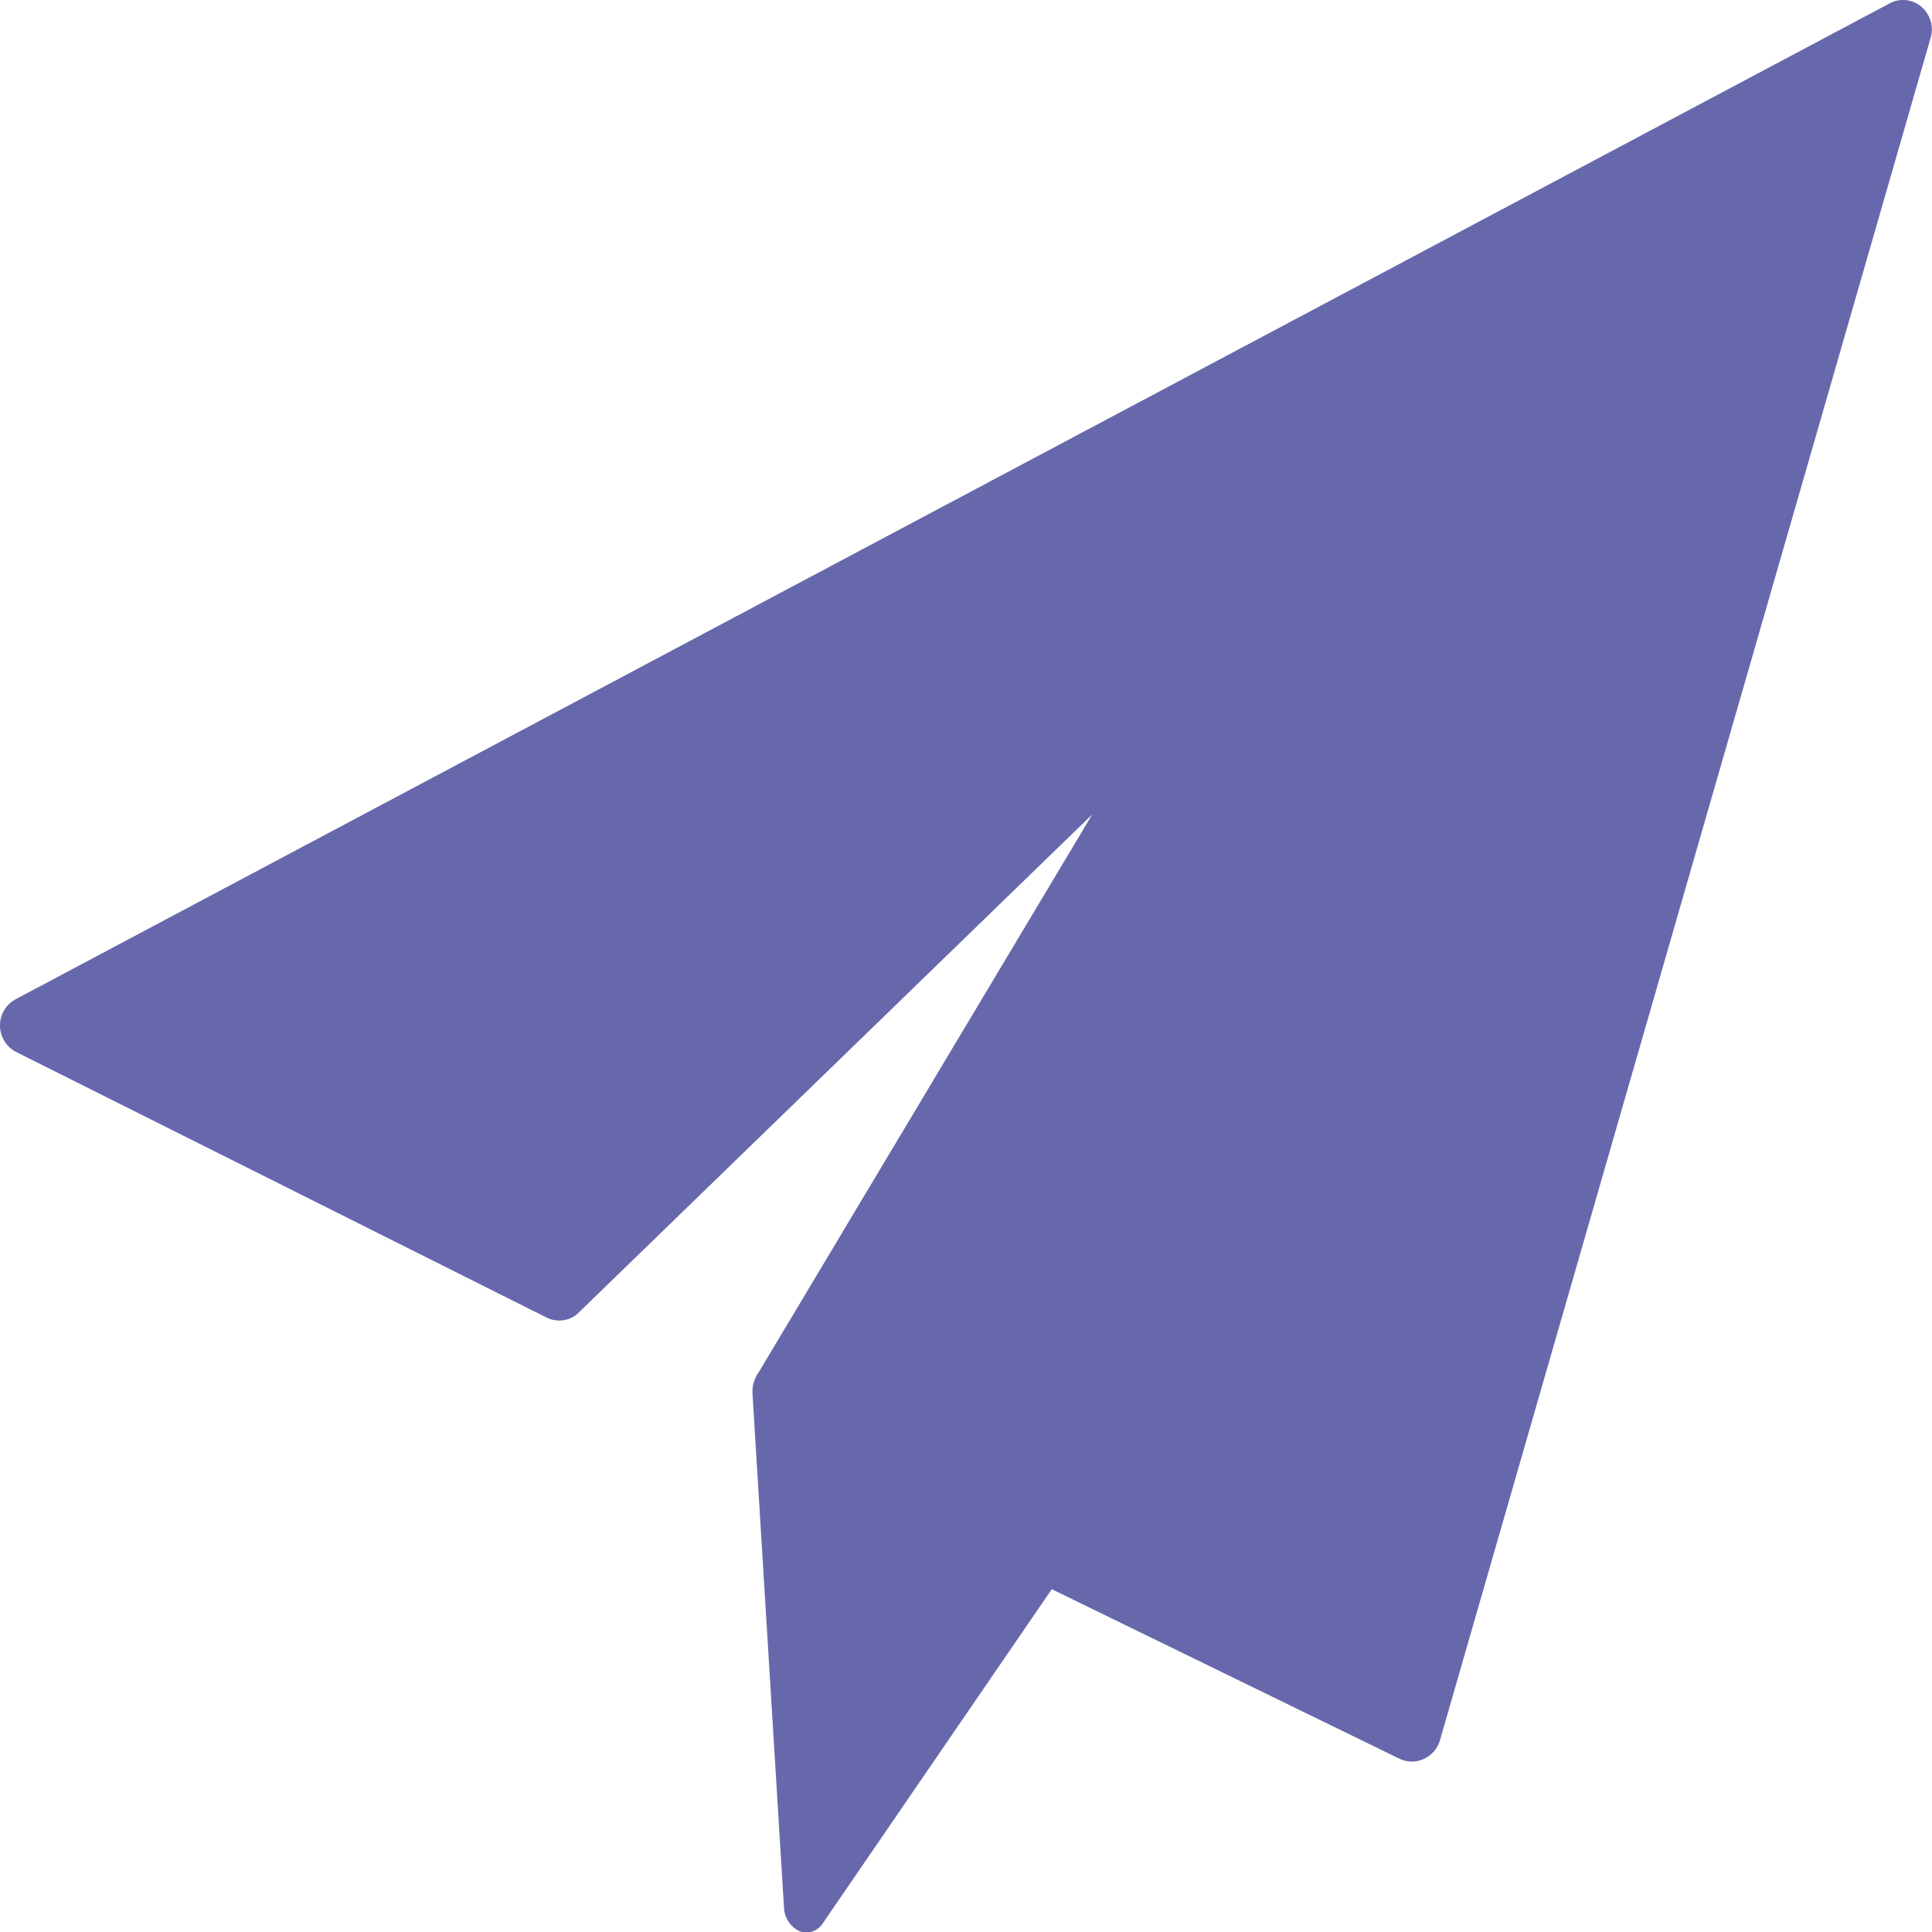
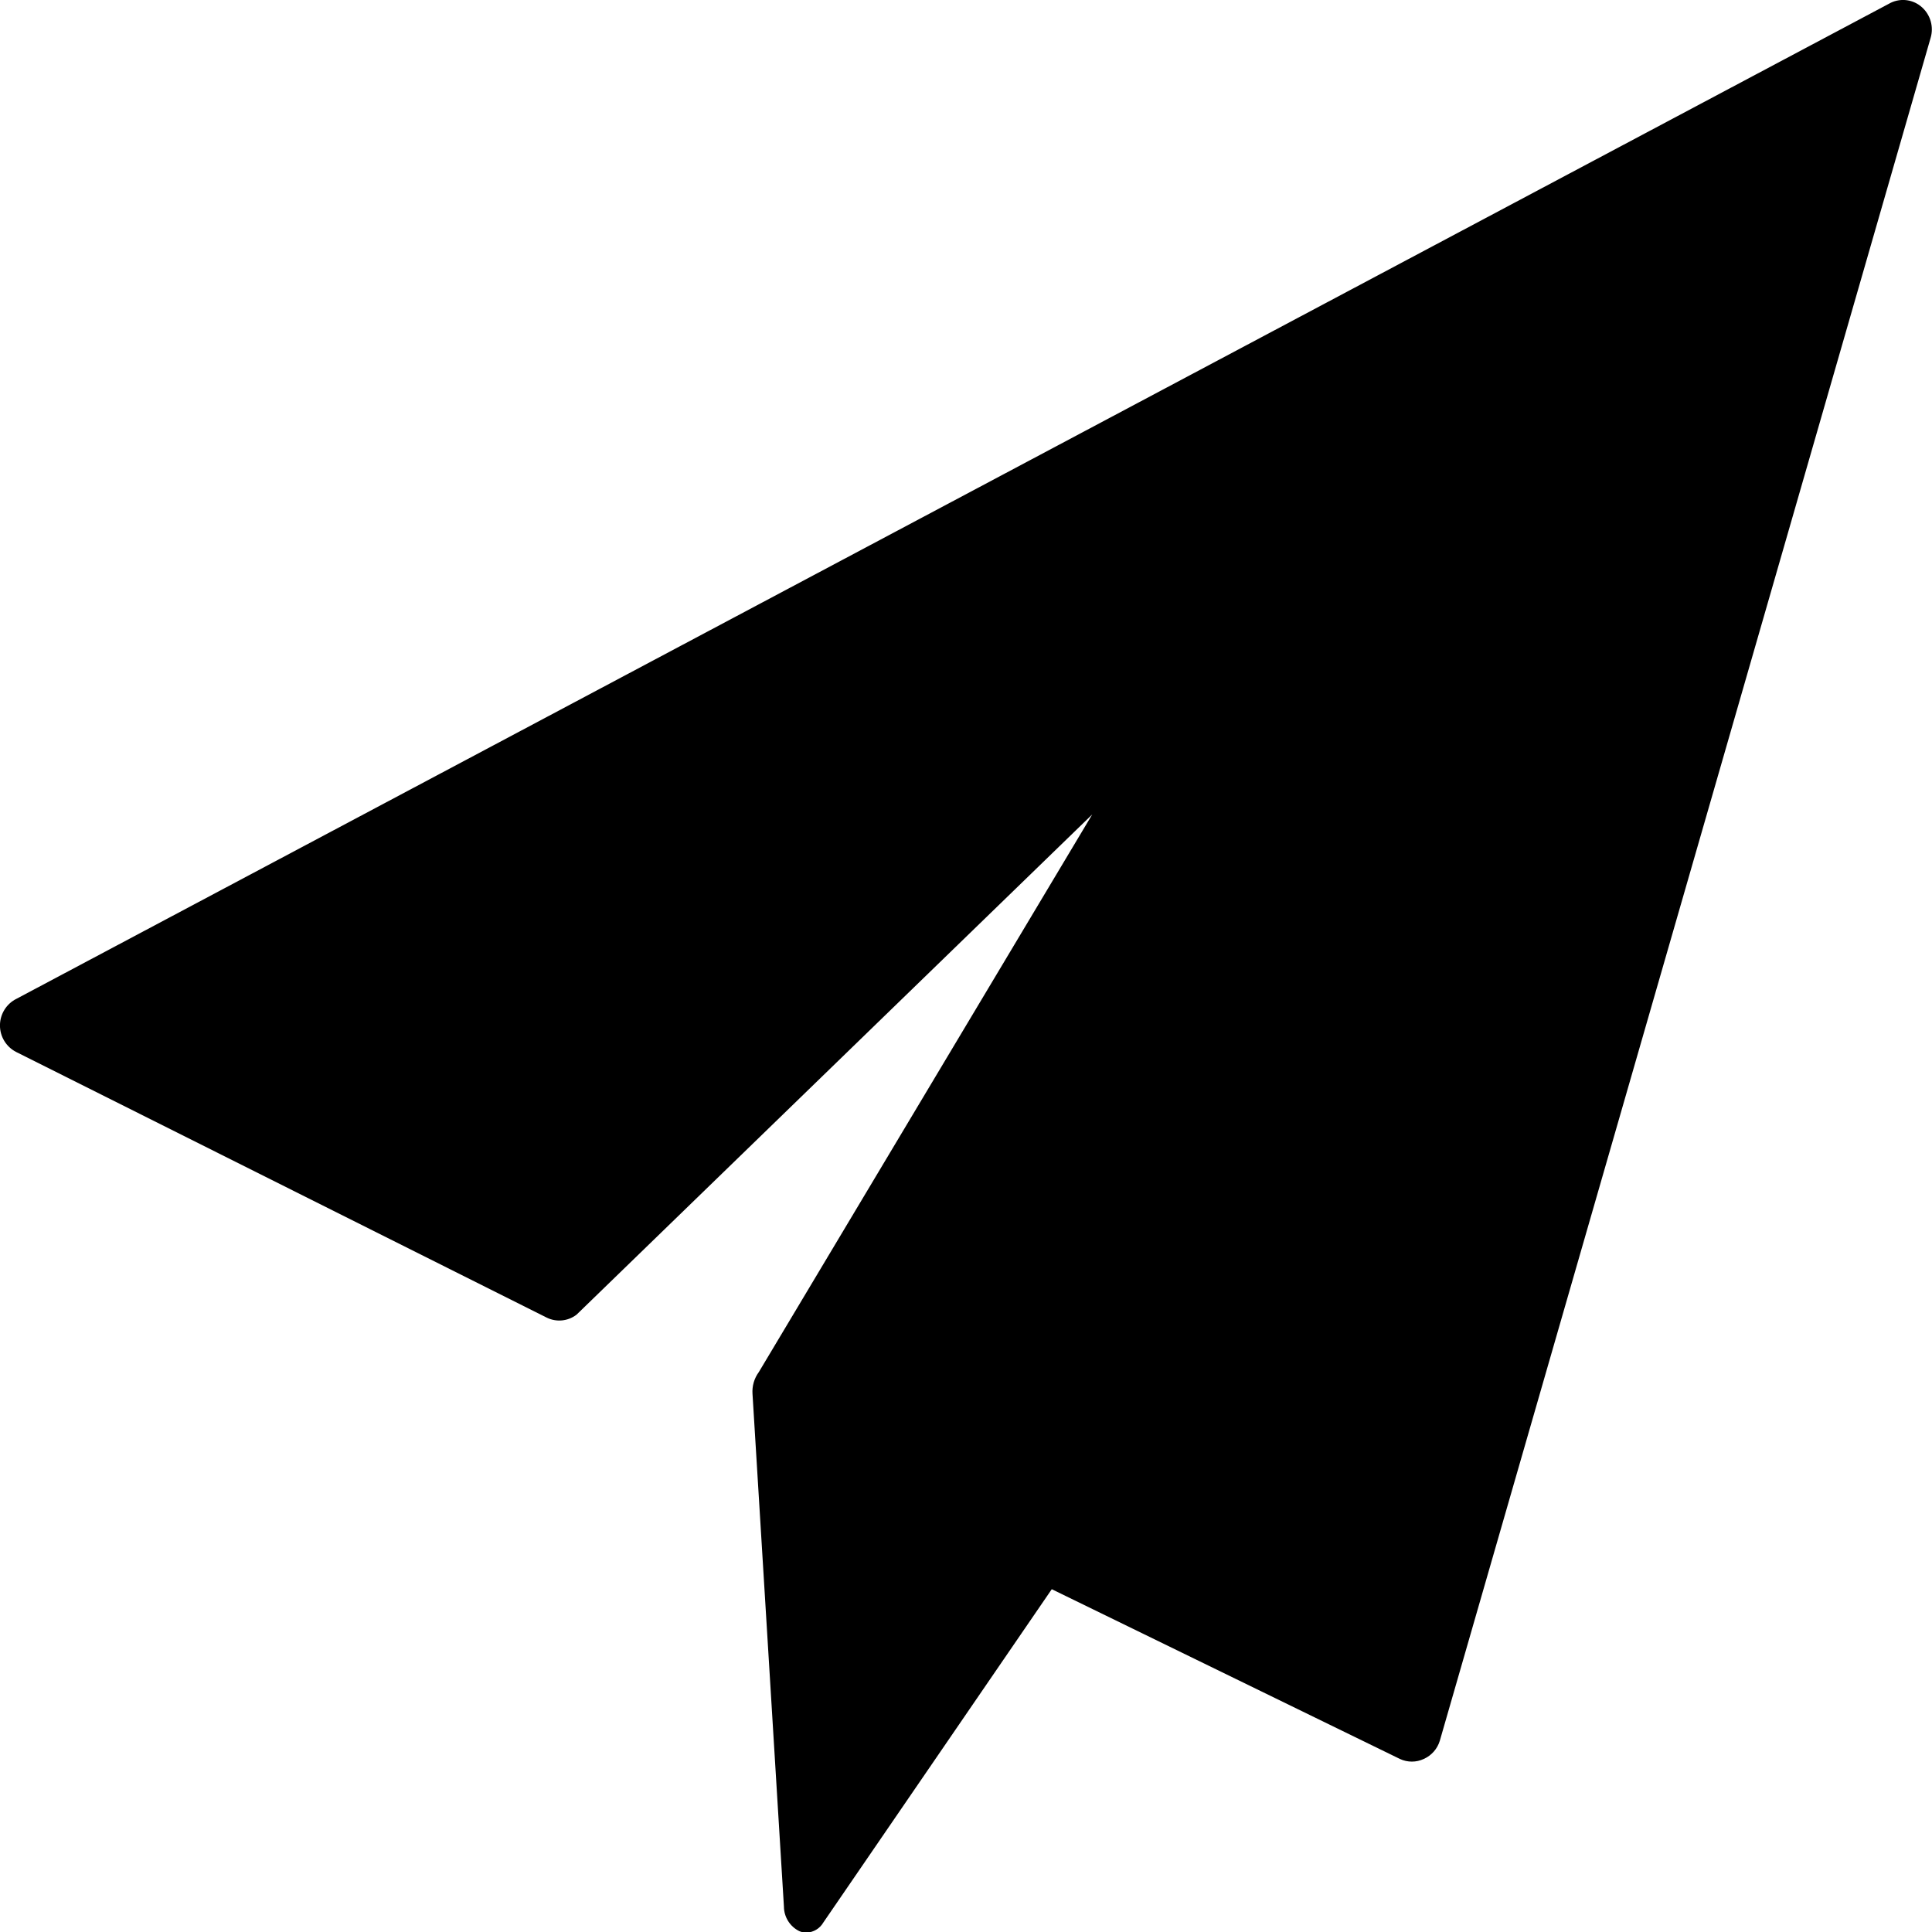
<svg xmlns="http://www.w3.org/2000/svg" width="18.999" height="18.999" viewBox="0 0 18.999 18.999">
-   <defs>
-     <style>.a{fill:#6768ac;}</style>
-   </defs>
-   <path class="a" d="M82.9,64.063a.278.278,0,0,0-.307-.045L64.163,73.812a.293.293,0,0,0-.005.524l5.217,2.612a.279.279,0,0,0,.294-.029L74.74,72l-3.279,5.484a.324.324,0,0,0-.062.214l.309,5.042a.271.271,0,0,0,.152.242.18.18,0,0,0,.069.014.2.2,0,0,0,.167-.1l2.246-3.277,3.423,1.669a.277.277,0,0,0,.236,0,.287.287,0,0,0,.157-.179l4.826-16.744A.293.293,0,0,0,82.9,64.063Z" transform="translate(-63.999 -63.991)" />
+   <path d="M82.9,64.063a.278.278,0,0,0-.307-.045L64.163,73.812a.293.293,0,0,0-.005.524l5.217,2.612a.279.279,0,0,0,.294-.029L74.74,72l-3.279,5.484a.324.324,0,0,0-.062.214l.309,5.042a.271.271,0,0,0,.152.242.18.18,0,0,0,.069.014.2.2,0,0,0,.167-.1l2.246-3.277,3.423,1.669a.277.277,0,0,0,.236,0,.287.287,0,0,0,.157-.179l4.826-16.744A.293.293,0,0,0,82.9,64.063Z" transform="translate(-63.999 -63.991)" />
</svg>
